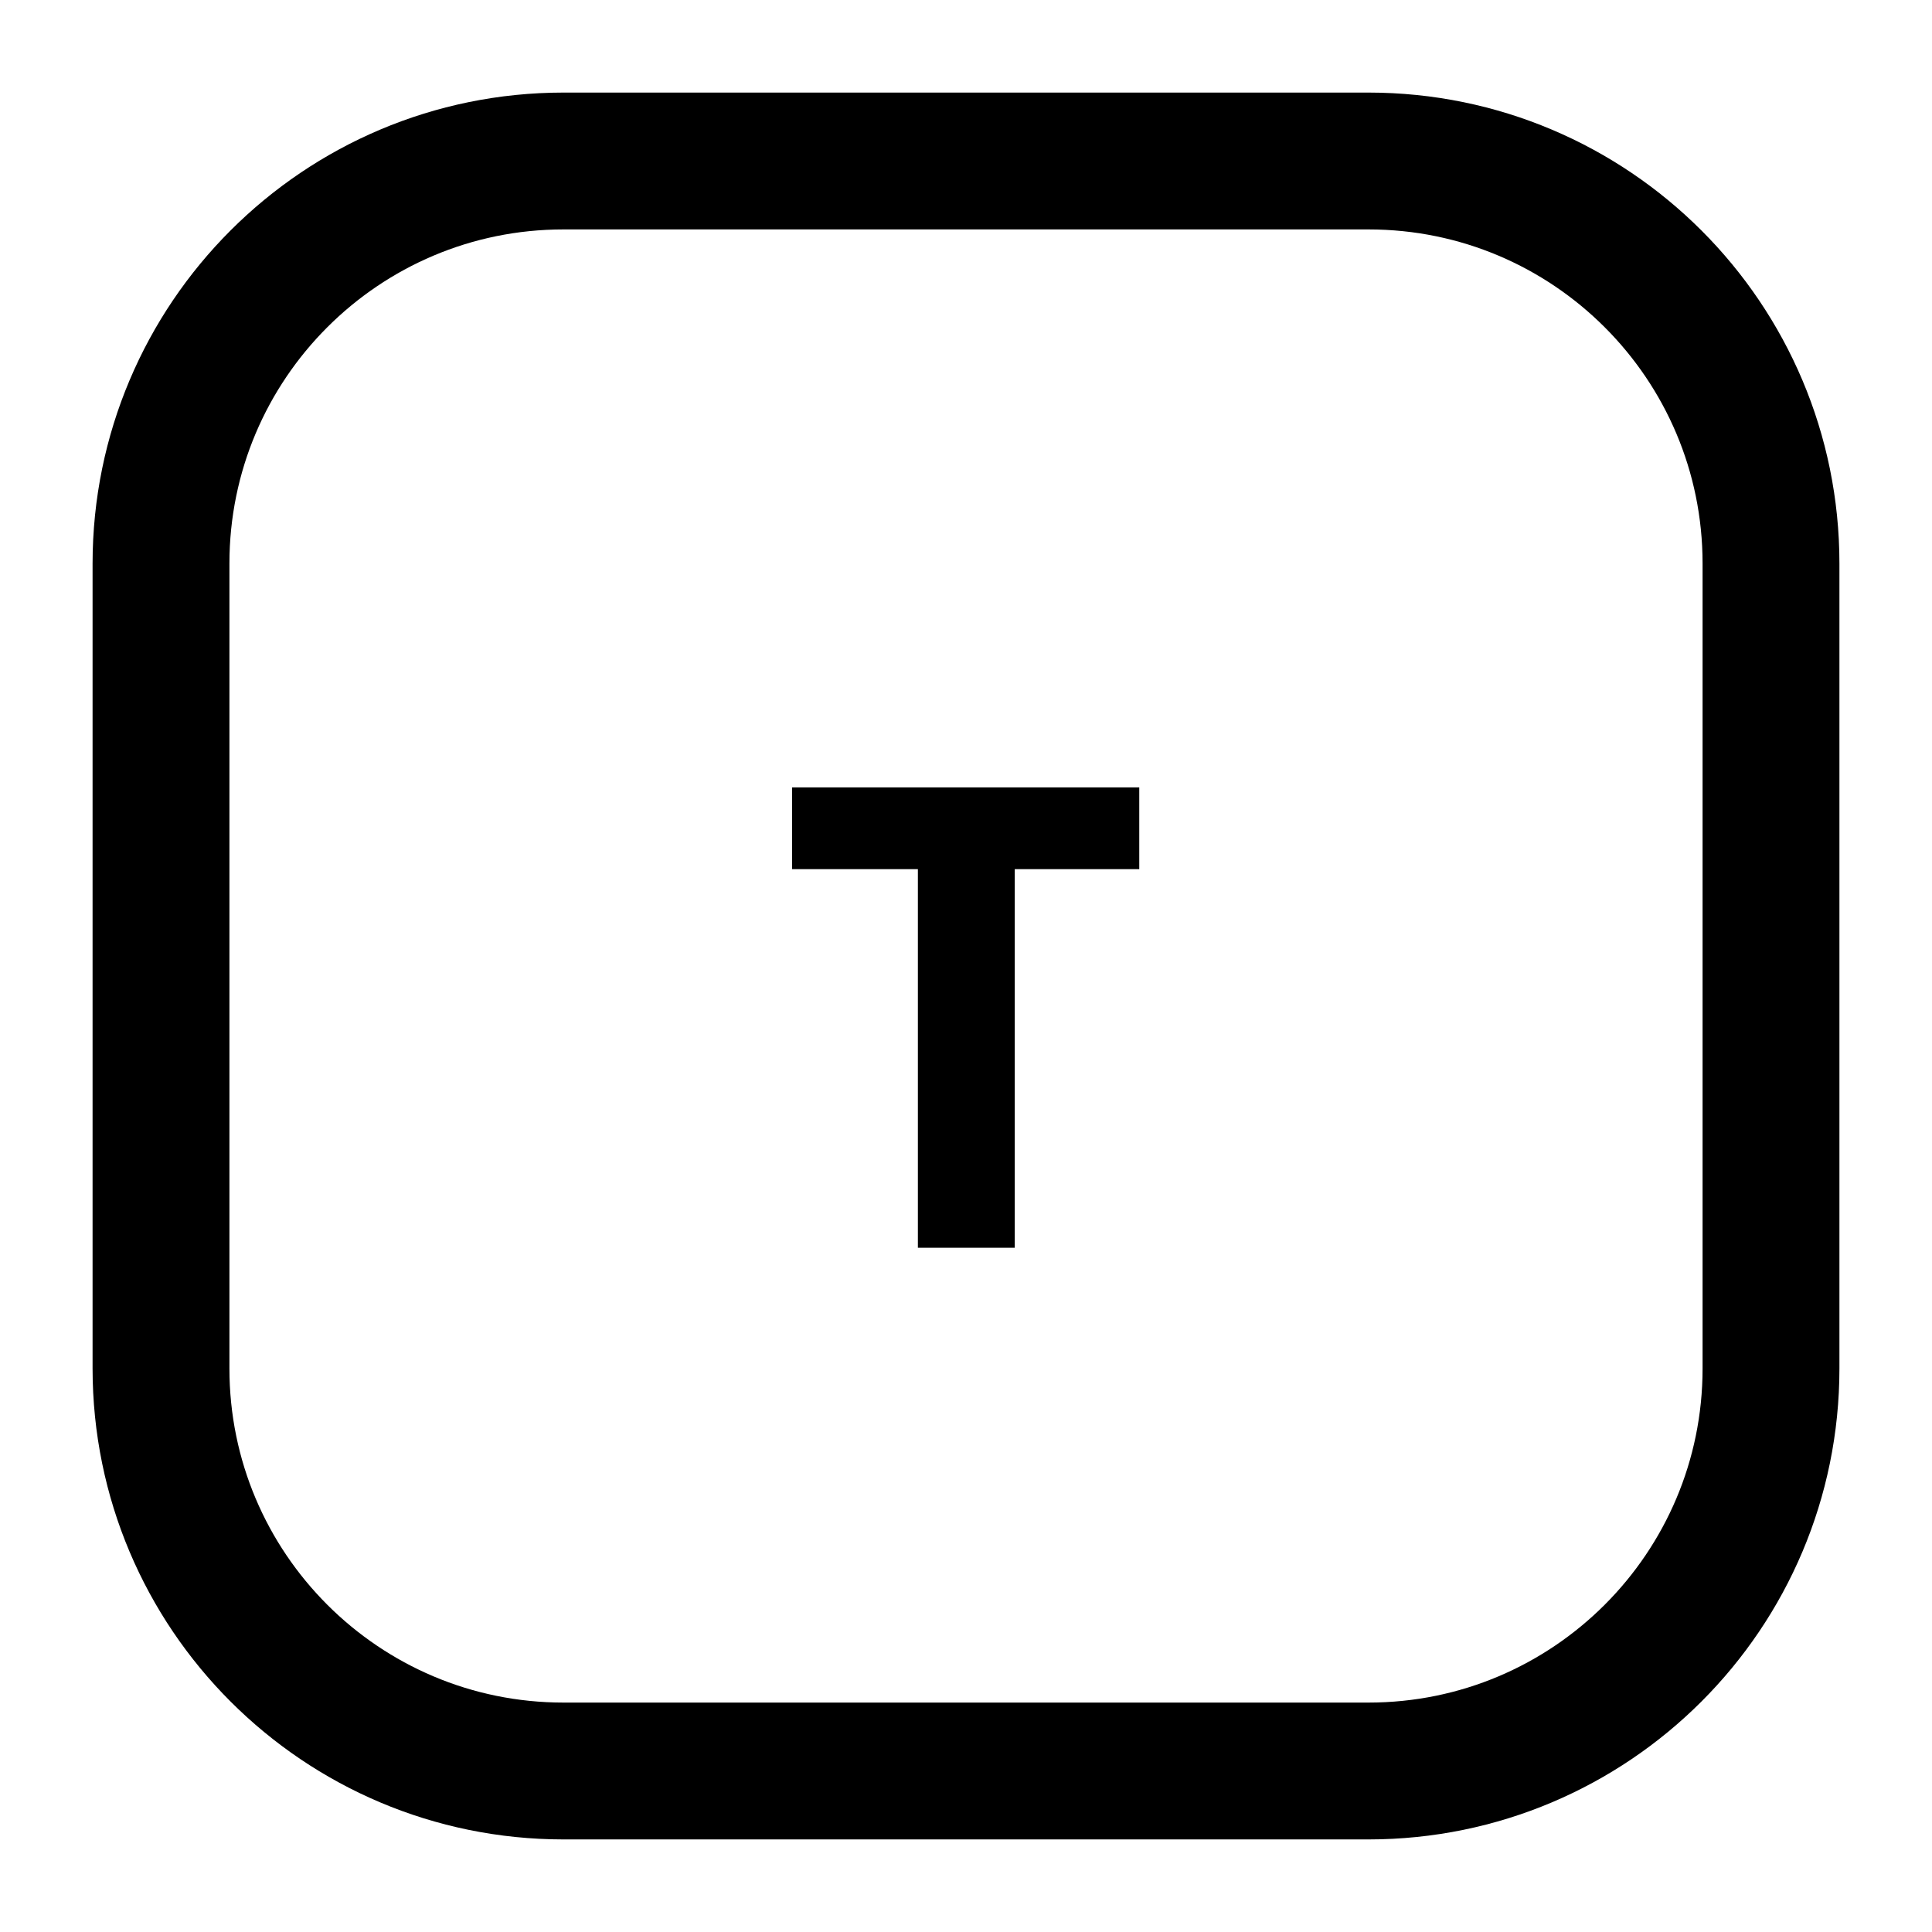
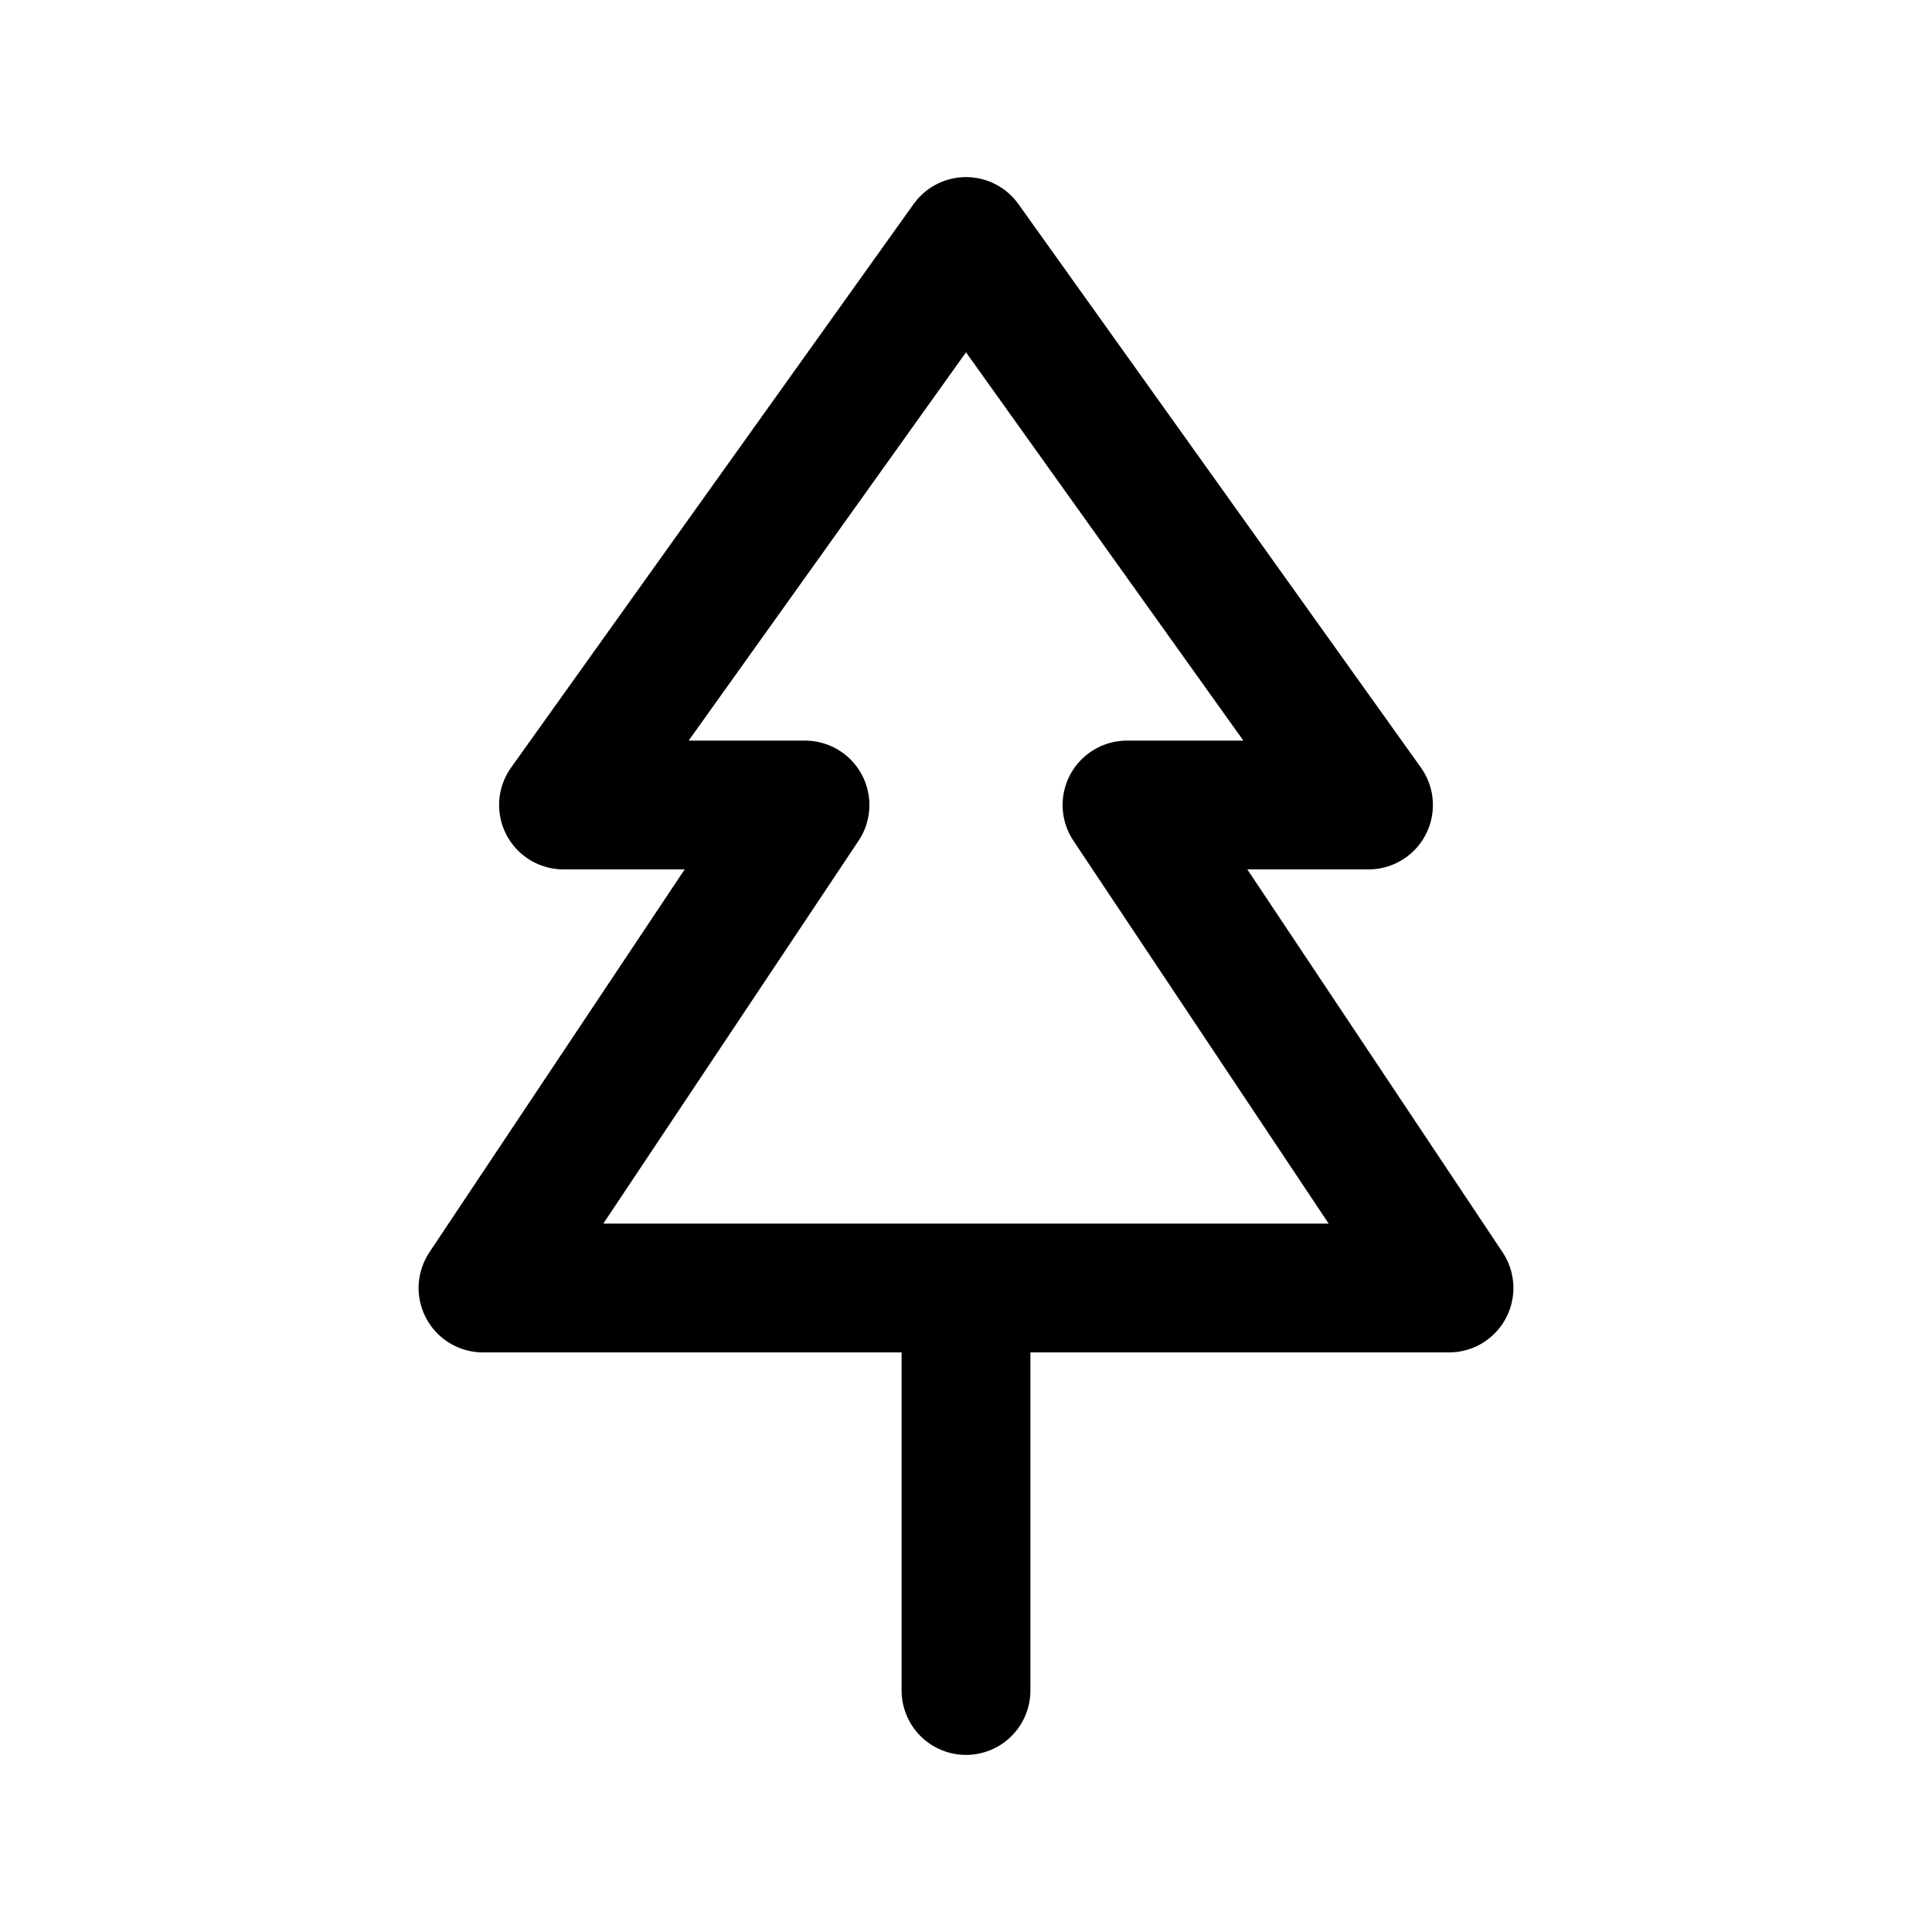
- <svg xmlns="http://www.w3.org/2000/svg" viewBox="0 0 24 24" role="img" aria-label="tree">
-   <rect x="2" y="2" width="20" height="20" rx="5" fill="none" stroke="currentColor" stroke-width="1.7" />
-   <text x="12" y="15.5" text-anchor="middle" fill="currentColor" font-family="system-ui, sans-serif" font-size="8" font-weight="700">T</text>
+ <svg xmlns="http://www.w3.org/2000/svg" viewBox="0 0 24 24" fill="none" stroke="currentColor" stroke-width="1.6" stroke-linecap="round" stroke-linejoin="round">
+   <path d="M12 3l5 7h-3l4 6H6l4-6H7l5-7zM12 16v5" />
</svg>
